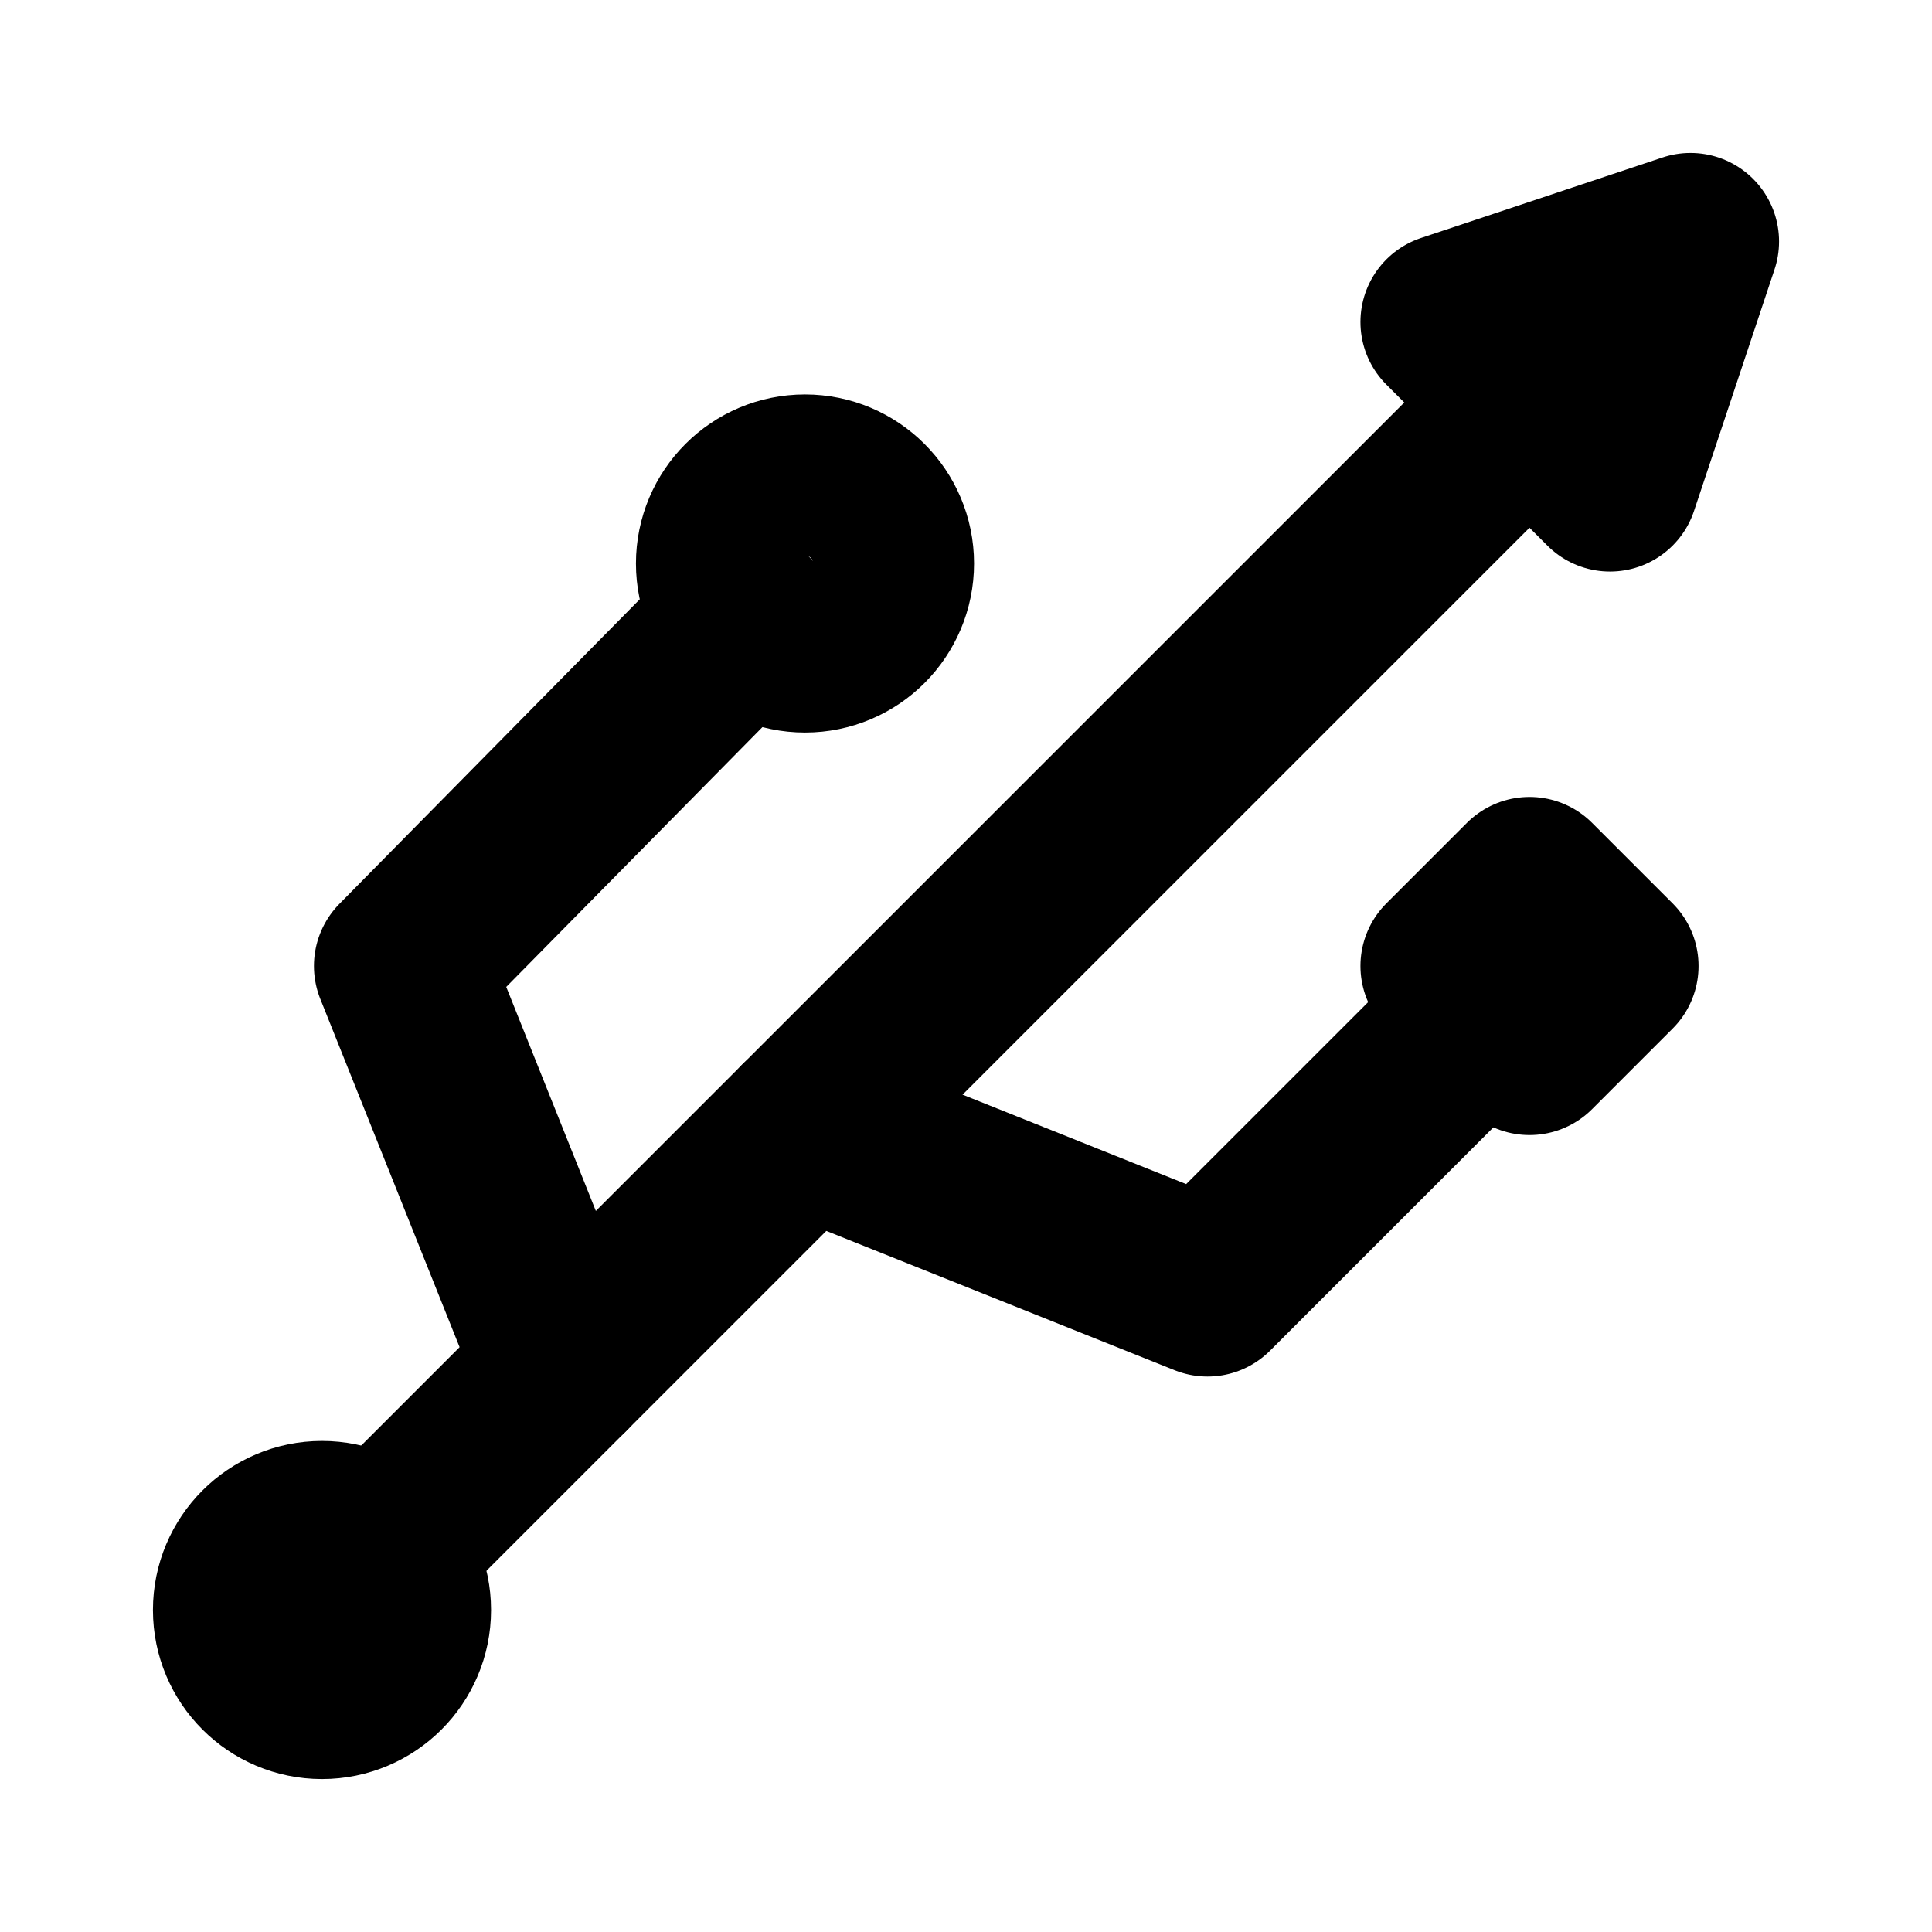
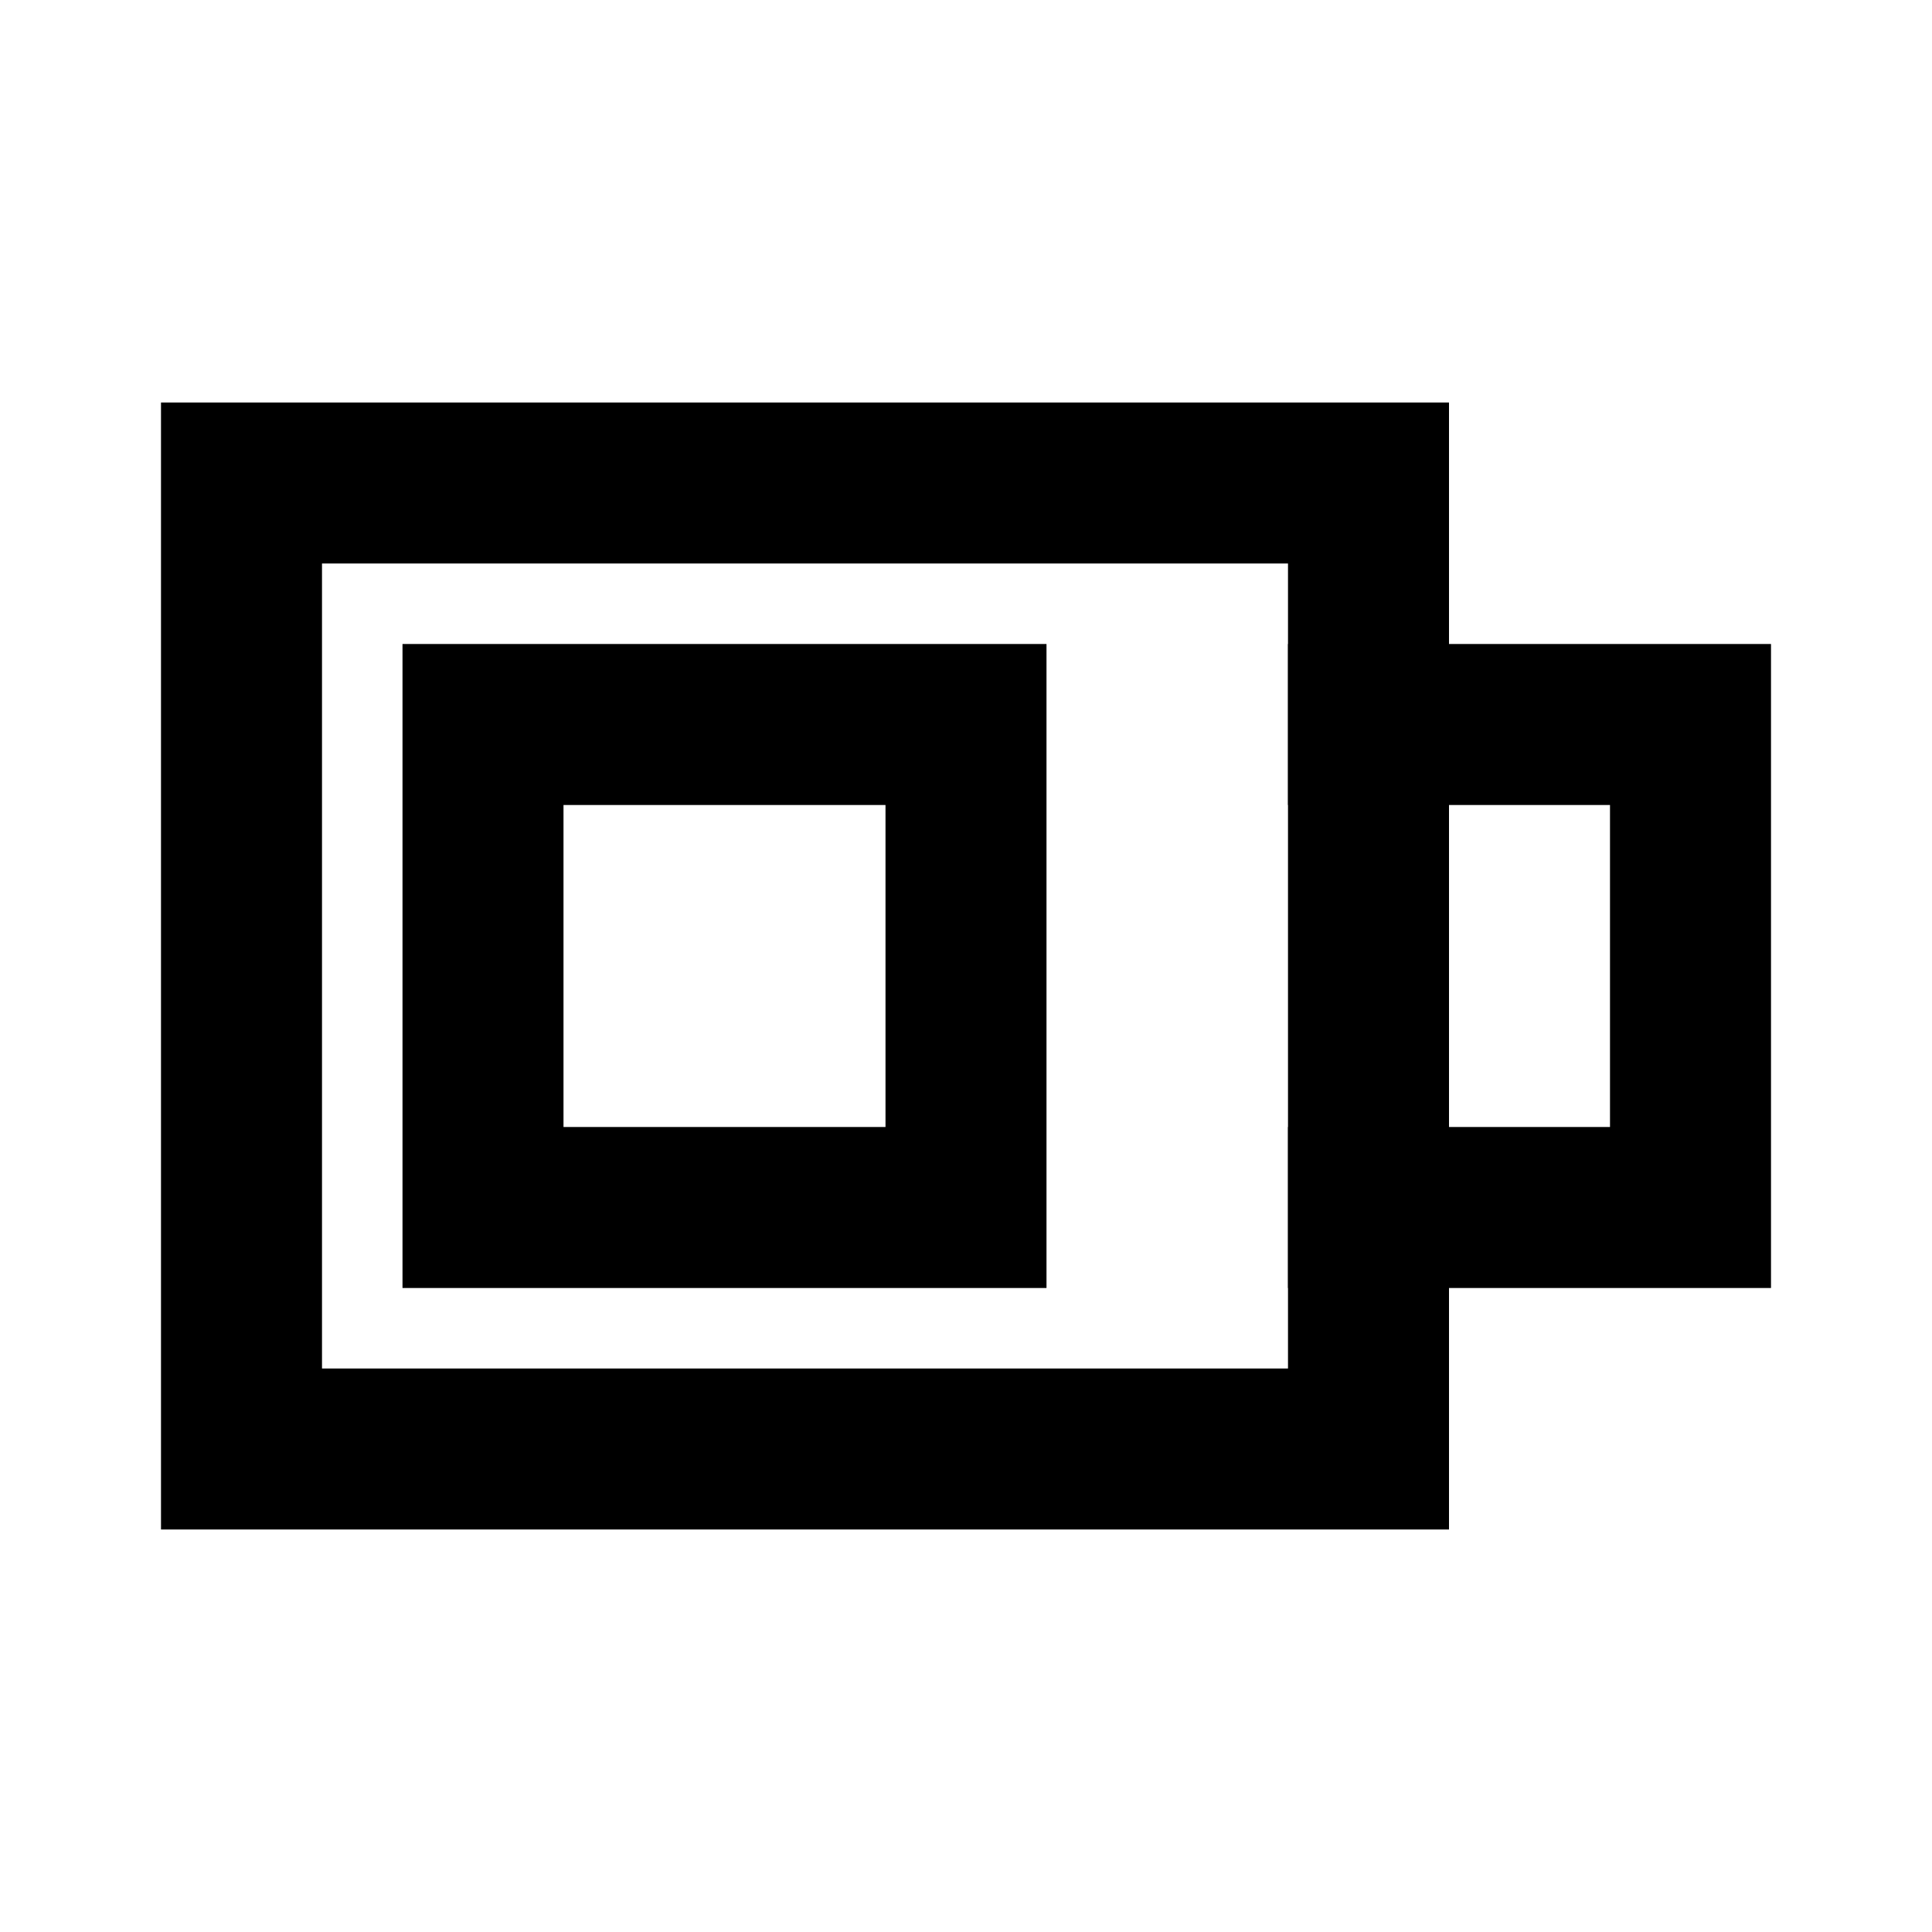
- <svg xmlns="http://www.w3.org/2000/svg" width="2000" height="2000" viewBox="0 0 24 24" fill="none" stroke="#000000" stroke-width="2.2" stroke-linecap="round" stroke-linejoin="round">
-   <circle cx="10" cy="7" r="1" />
-   <circle cx="4" cy="20" r="1" />
-   <path d="M4.7 19.3 19 5" />
-   <path d="m21 3-3 1 2 2Z" />
-   <path d="M9.26 7.68 5 12l2 5" />
-   <path d="m10 14 5 2 3.5-3.5" />
-   <path d="m18 12 1-1 1 1-1 1Z" />
+ <svg xmlns="http://www.w3.org/2000/svg" viewBox="0 0 24 24" width="24" height="24" fill="none" stroke="currentColor" stroke-width="2" stroke-linecap="square" stroke-linejoin="miter" stroke-miterlimit="4">
+   <rect x="3" y="6" width="14" height="12" />
+   <path d="M17 9h4v6h-4" />
+   <rect x="6" y="9" width="6" height="6" />
</svg>
